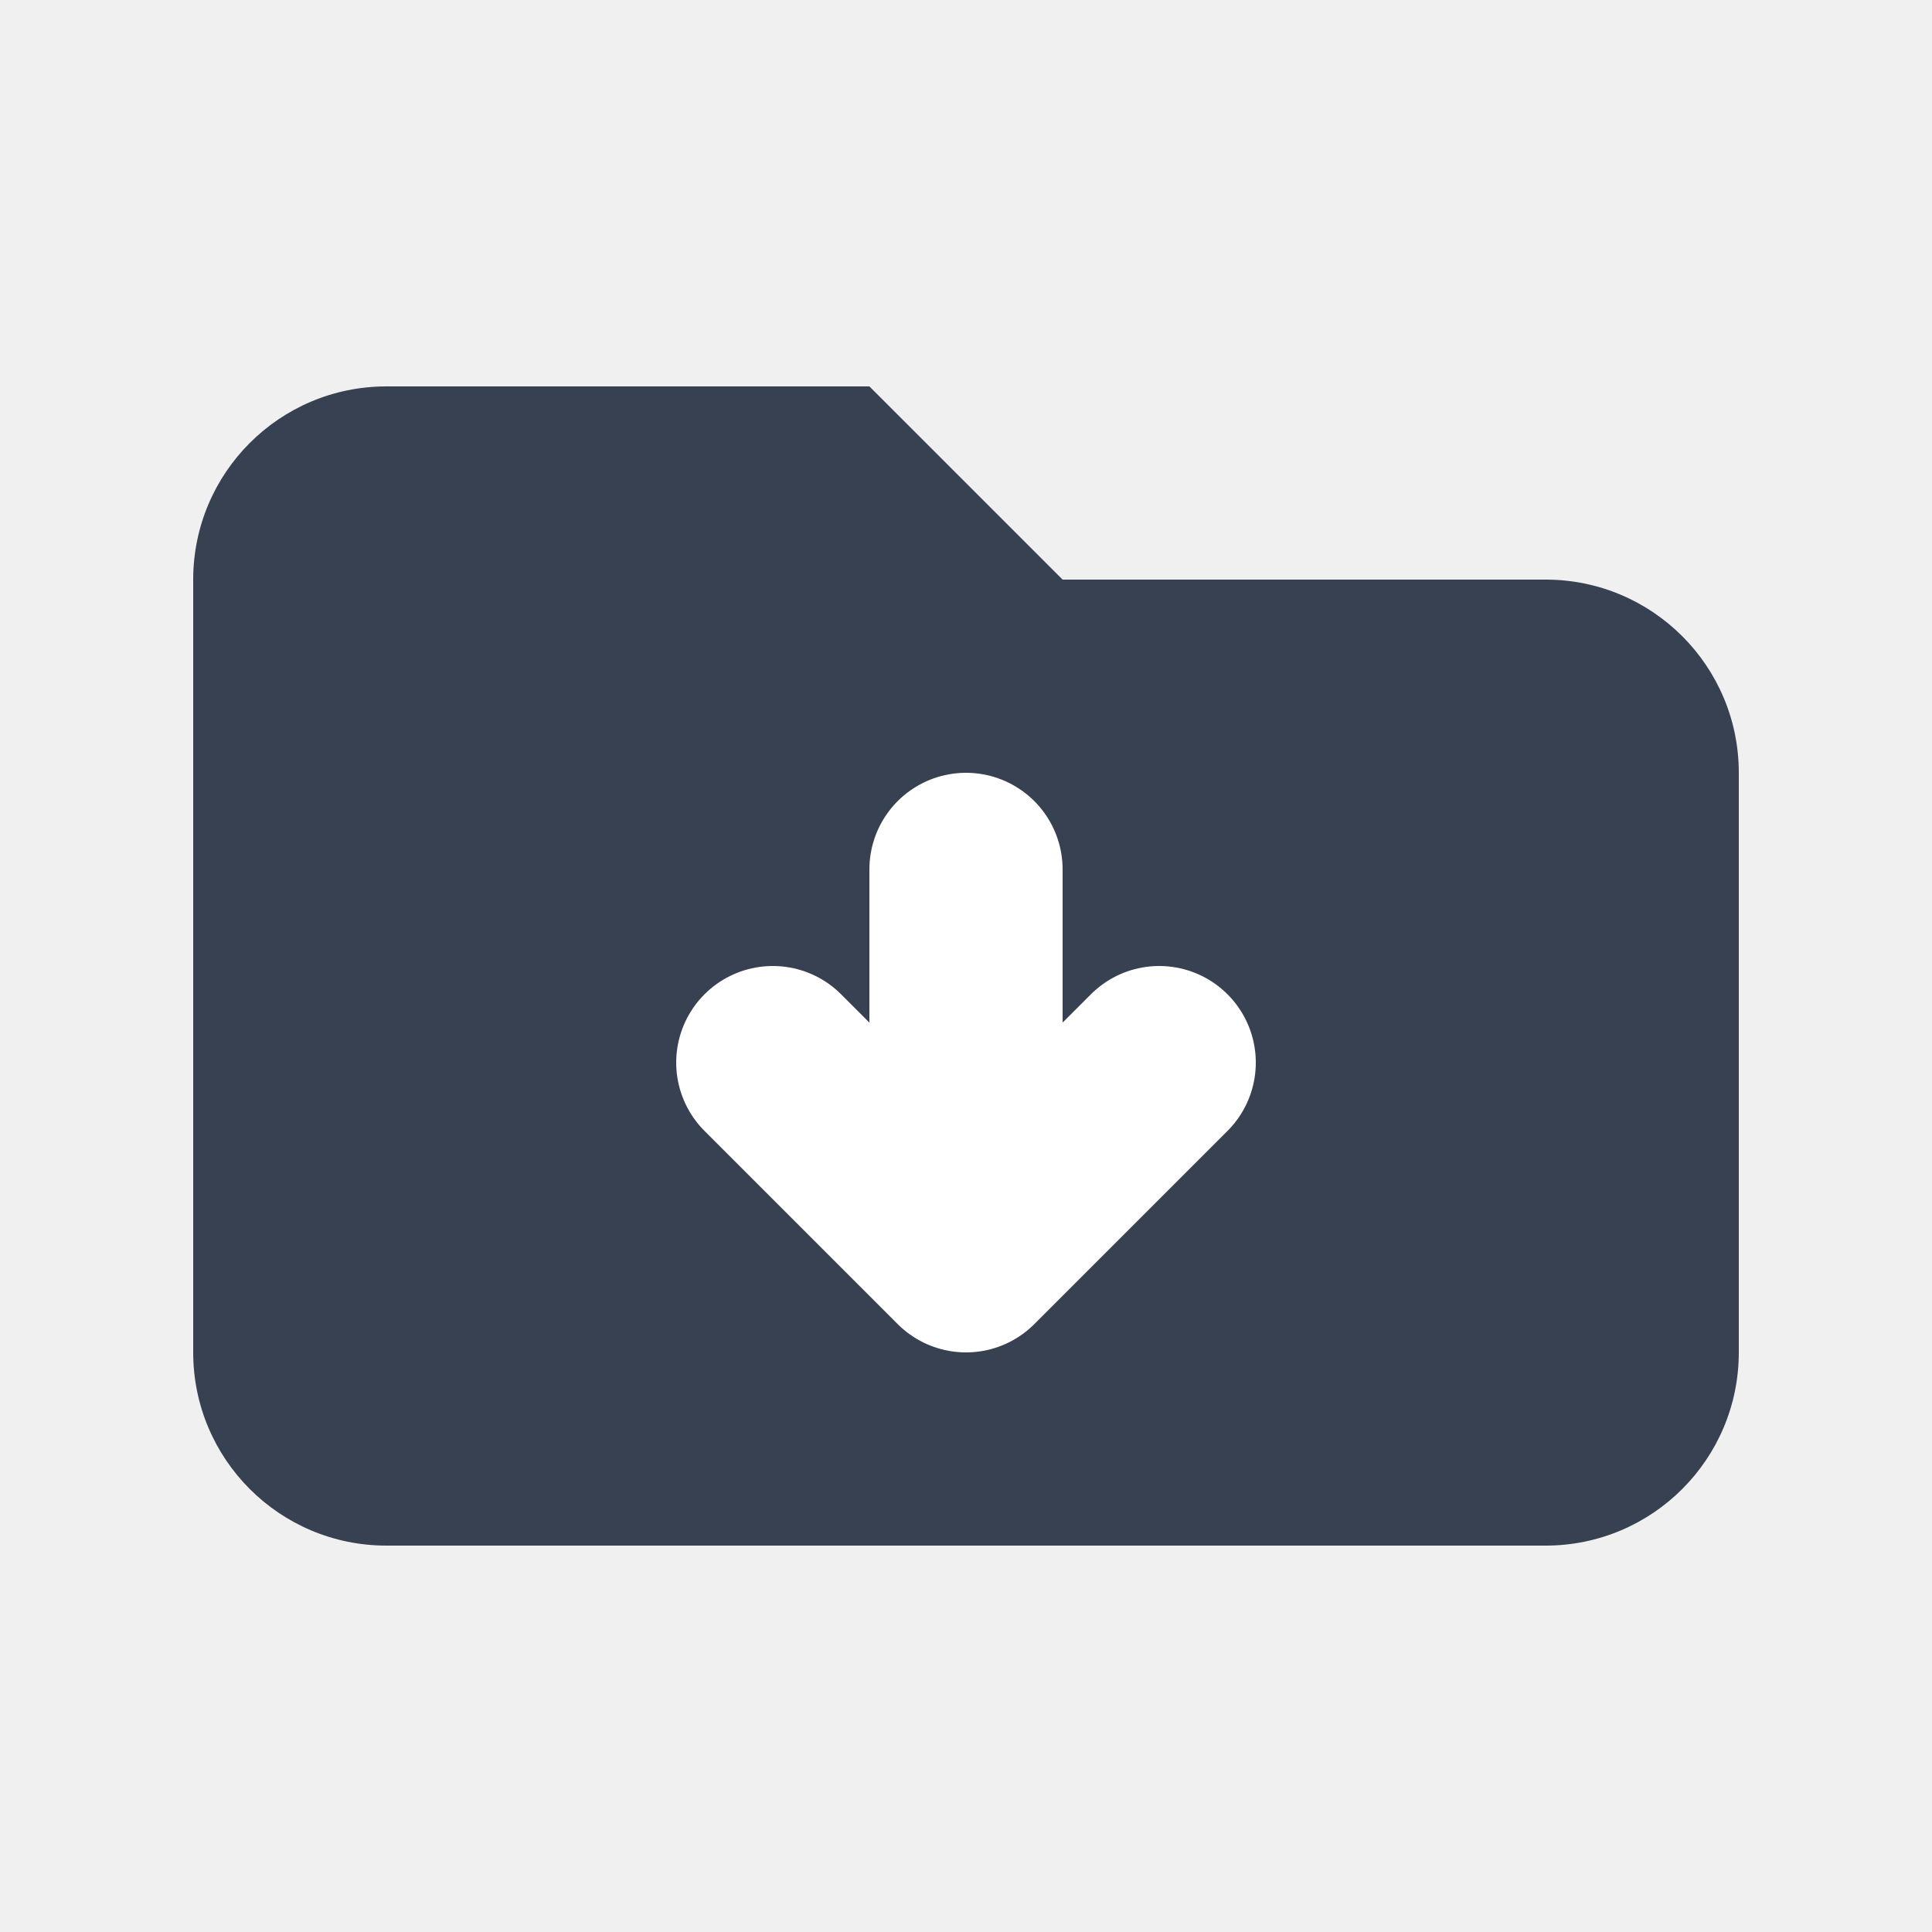
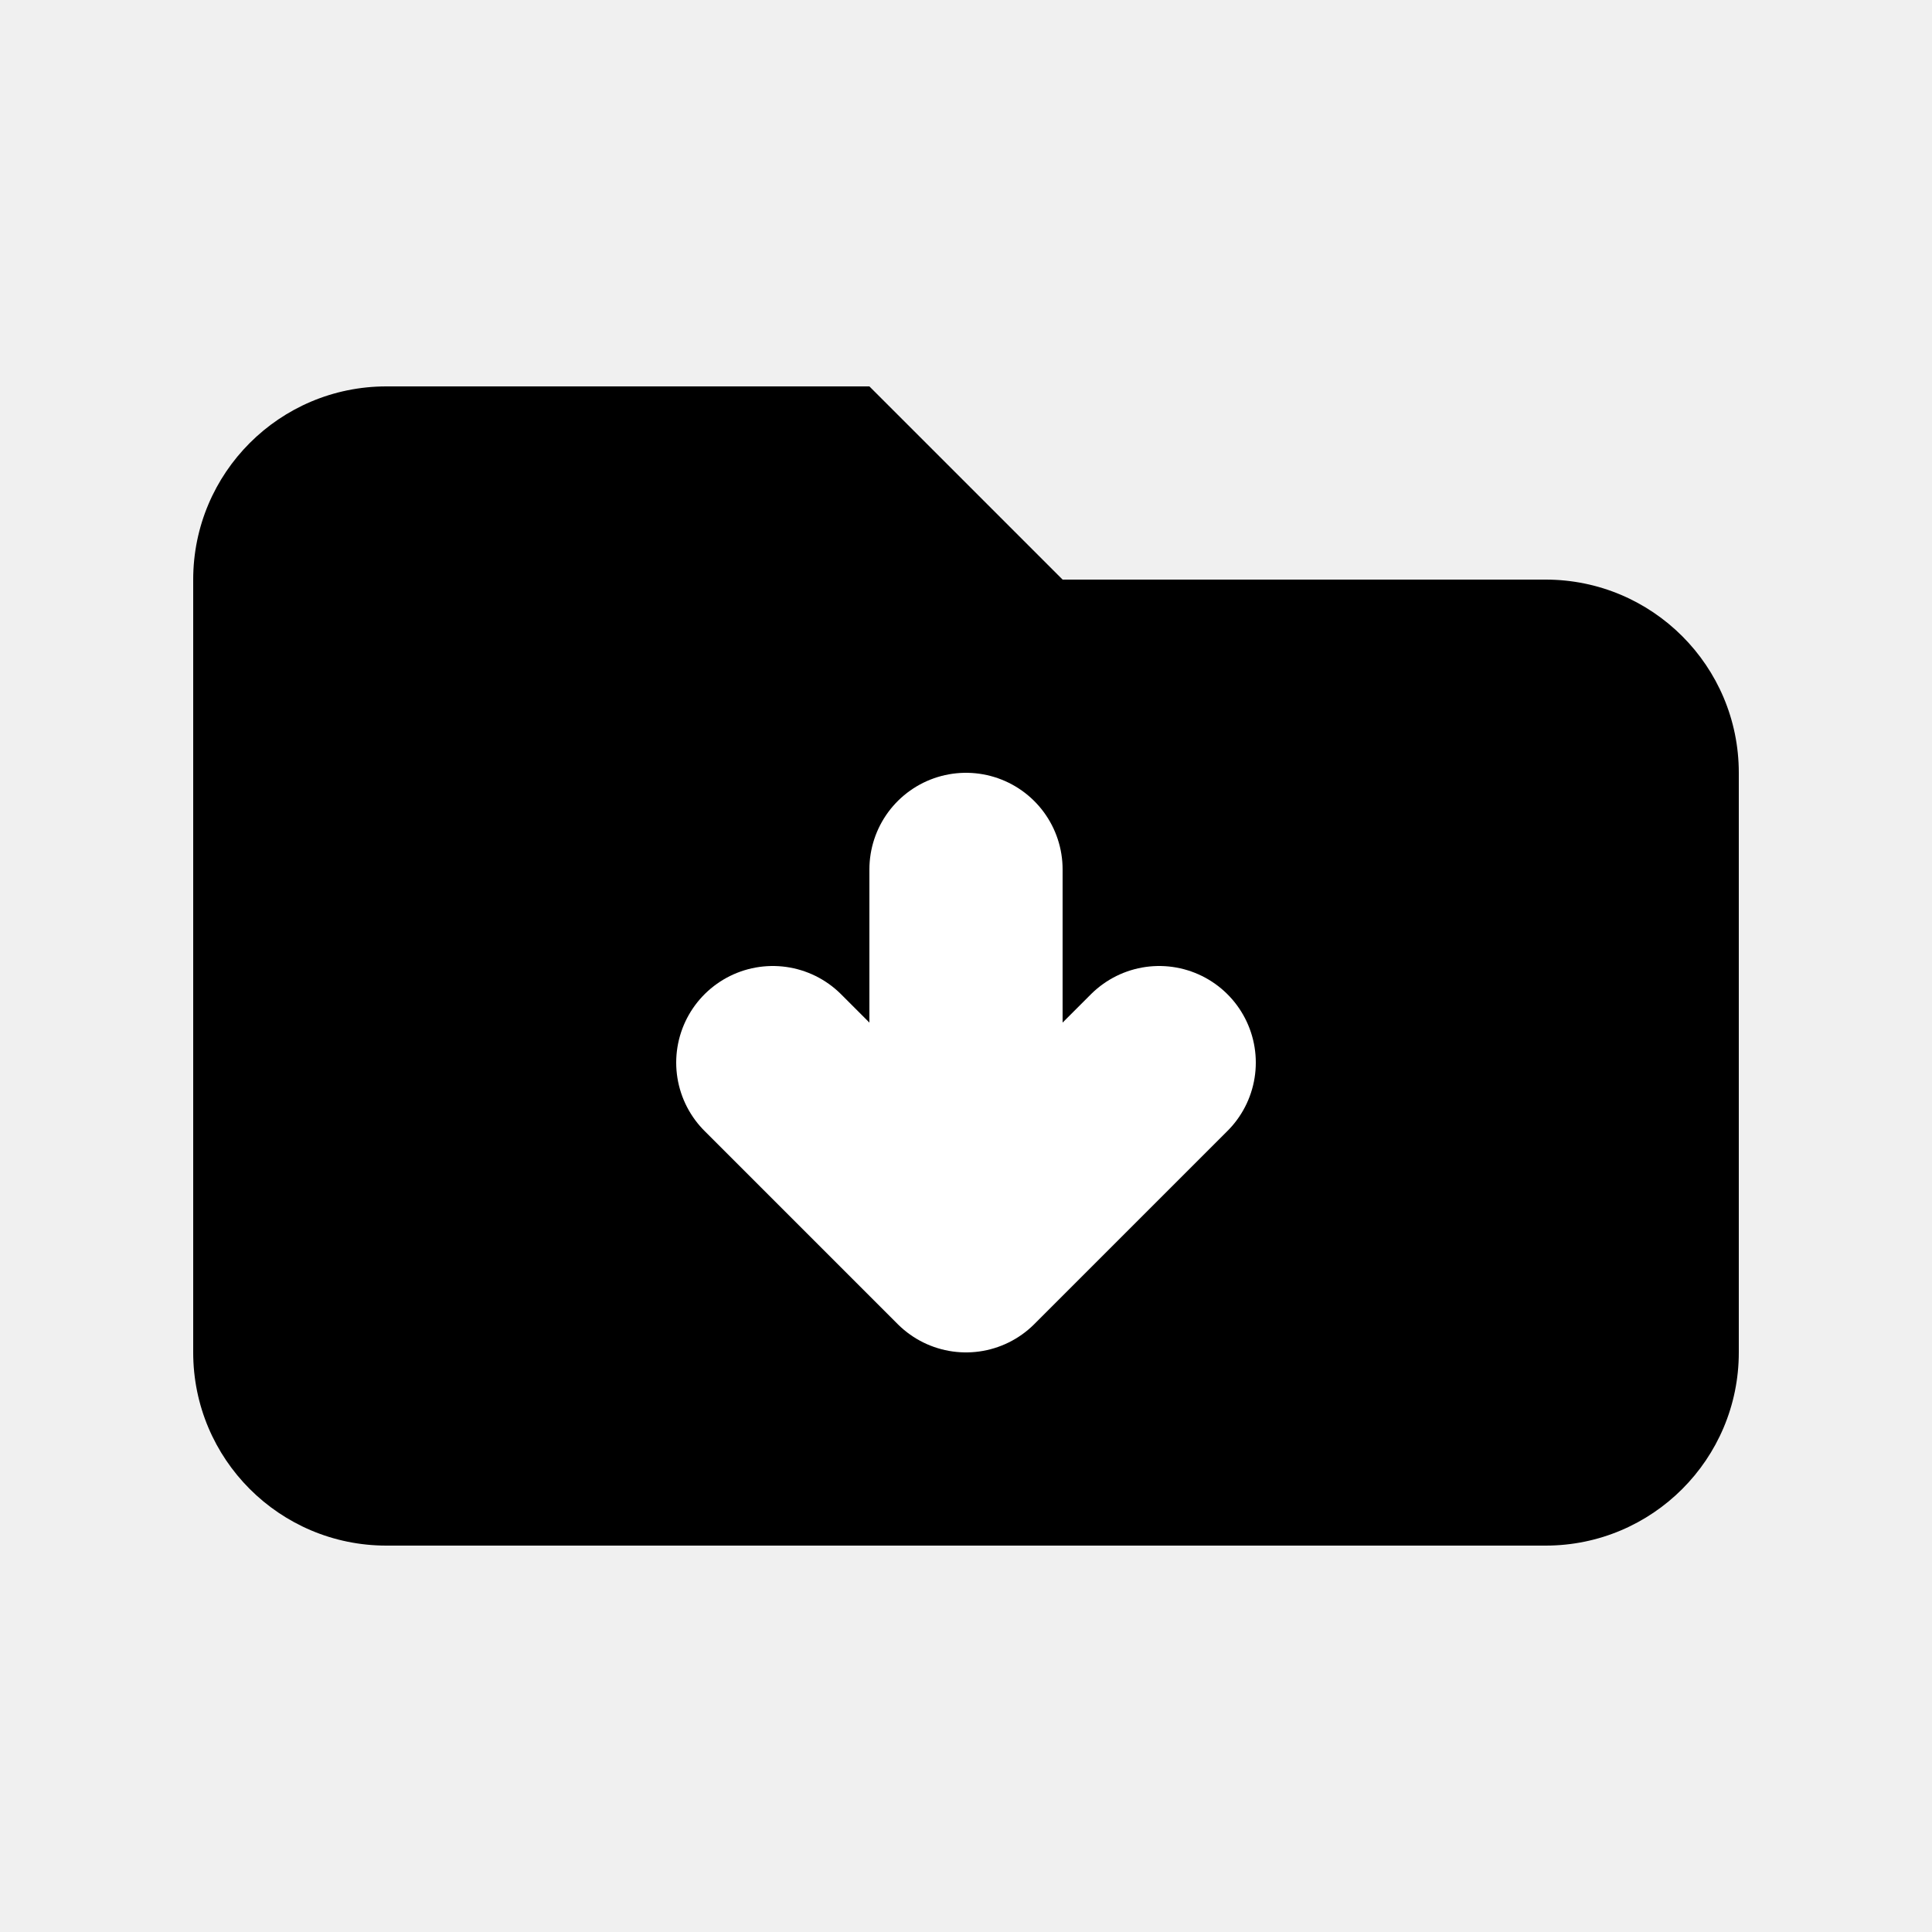
<svg xmlns="http://www.w3.org/2000/svg" width="20" height="20" viewBox="0 0 20 20" fill="none">
-   <path d="M2 6C2 4.895 2.895 4 4 4H9L11 6H16C17.105 6 18 6.895 18 8V14C18 15.105 17.105 16 16 16H4C2.895 16 2 15.105 2 14V6Z" fill="#374151" />
+   <path d="M2 6C2 4.895 2.895 4 4 4H9L11 6H16C17.105 6 18 6.895 18 8V14C18 15.105 17.105 16 16 16H4C2.895 16 2 15.105 2 14V6Z" fill="currentColor" />
  <path d="M10 9V13M10 13L8 11M10 13L12 11" stroke="white" stroke-width="2" stroke-linecap="round" stroke-linejoin="round" />
</svg>
